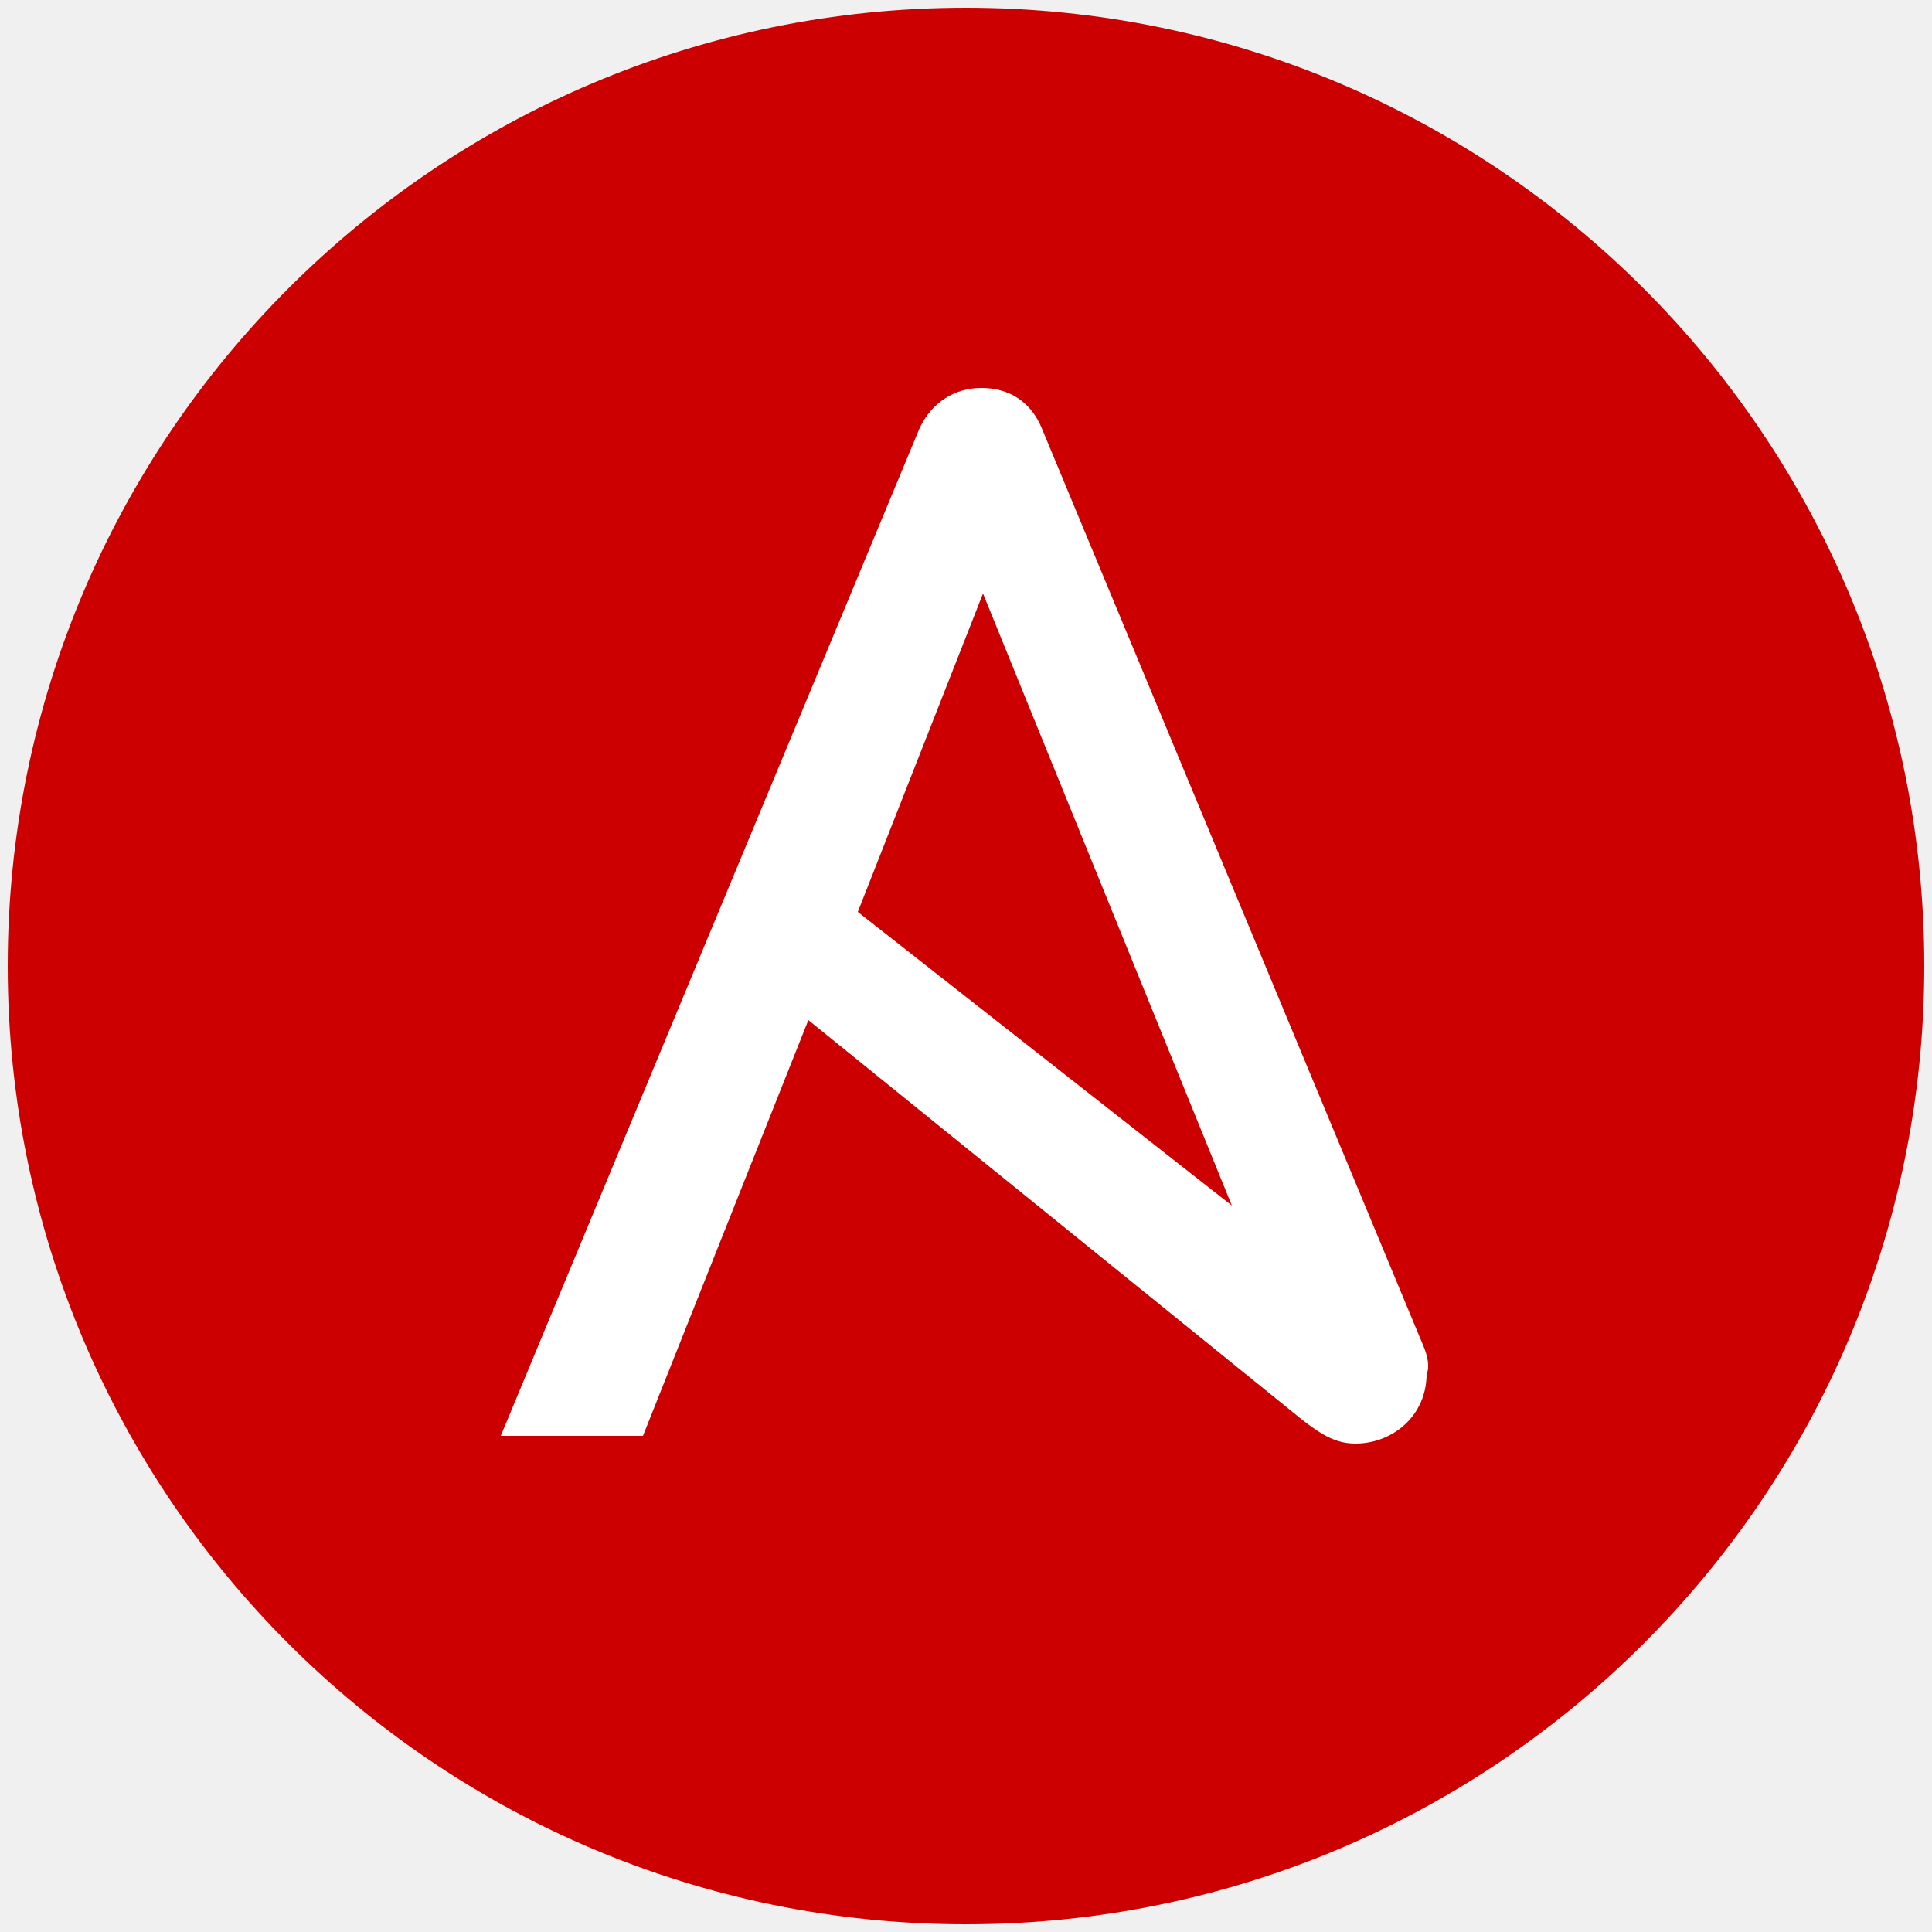
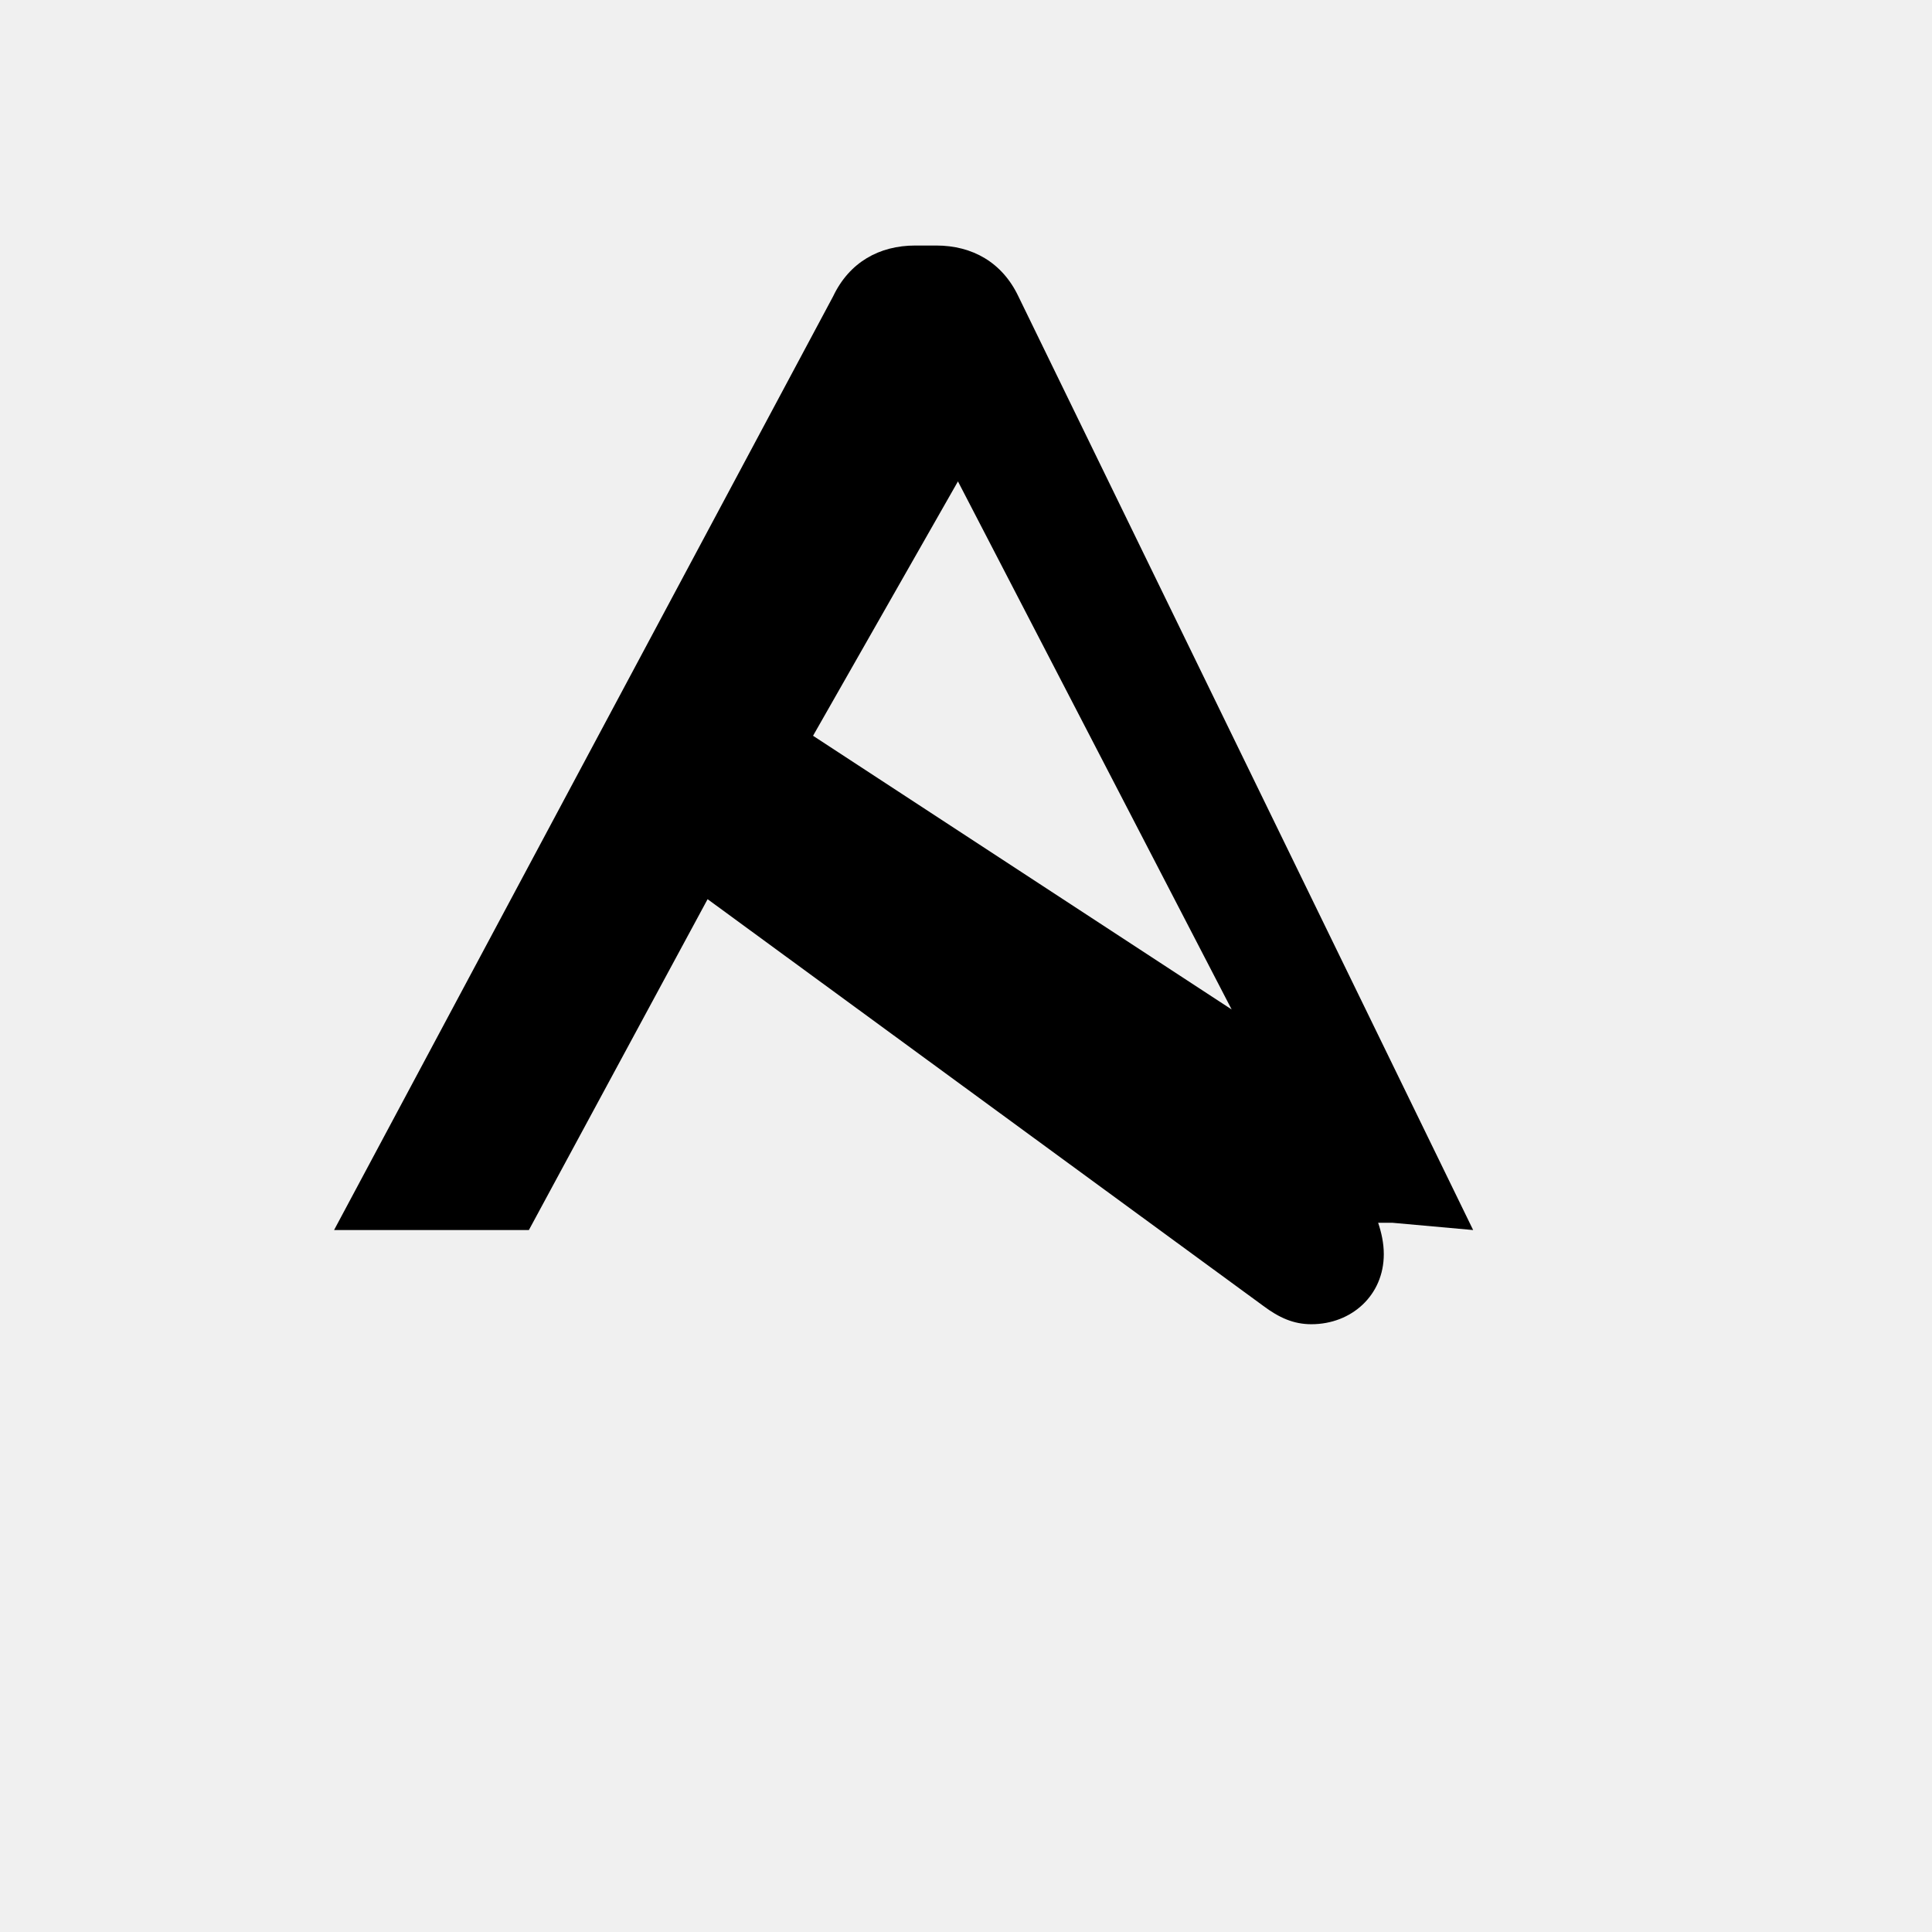
- <svg xmlns="http://www.w3.org/2000/svg" version="1.1" x="0px" y="0px" viewBox="0 0 125 125" xml:space="preserve">
-   <circle cx="62.5" cy="62.5" r="62" fill="#CC0000" />
-   <path fill="#FFFFFF" d="M92.1,87.1l-24.7-59.4c-0.7-1.7-2.1-2.6-3.9-2.6c-1.7,0-3.2,0.9-4,2.6L32.4,92.9h9.2  l10.7-26.9l32,25.9c1.3,1,2.2,1.5,3.4,1.5c2.4,0,4.6-1.8,4.6-4.5C92.5,88.5,92.4,87.8,92.1,87.1z M63.6,38.4l16.1,39.6  l-24.2-19L63.6,38.4z" />
+ <svg xmlns="http://www.w3.org/2000/svg" width="24" height="24" viewBox="0 0 24 24">
+   <path fill="currentColor" d="M18.3 15.28l-5.65-11.6c-.2-.42-.57-.63-1.02-.63h-.26c-.45 0-.82.21-1.02.63l-6.2 11.6h2.42l2.22-4.11 6.9 5.05c.2.15.38.23.6.23.5 0 .9-.36.9-.87 0-.14-.03-.27-.07-.39h.18zM11.9 5.98l3.4 6.56-5.2-3.4 1.8-3.16z" />
</svg>
